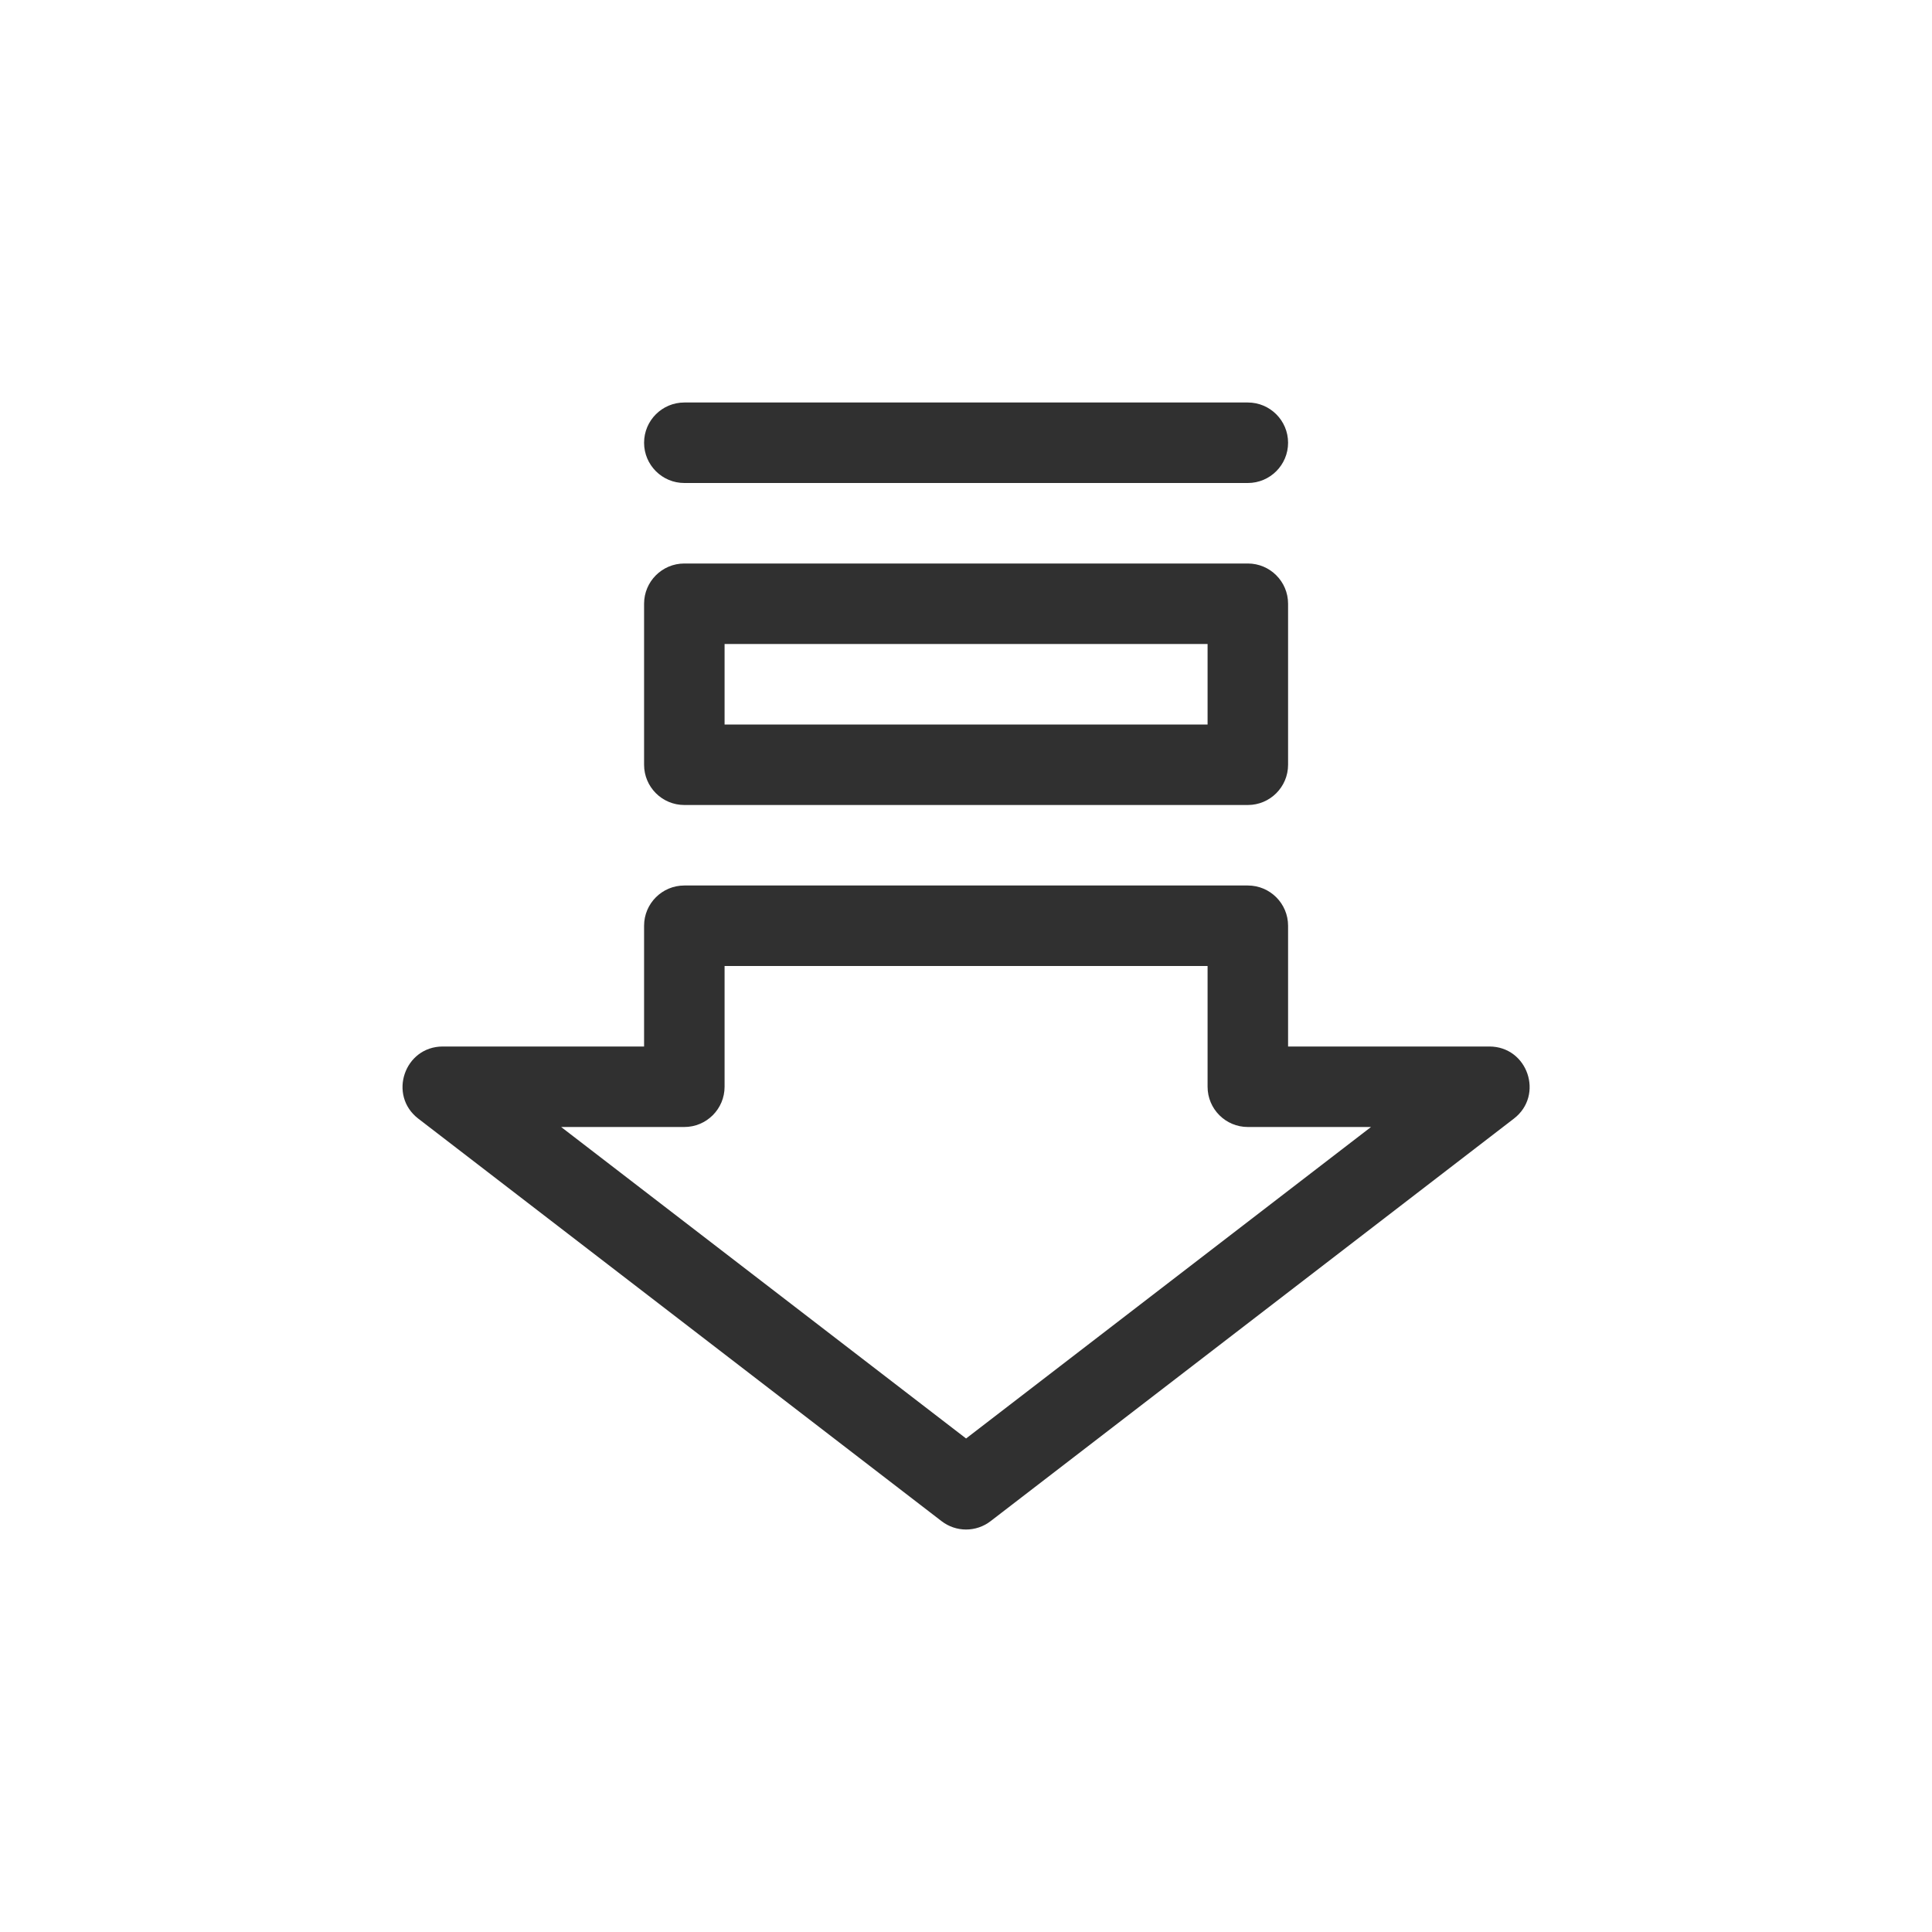
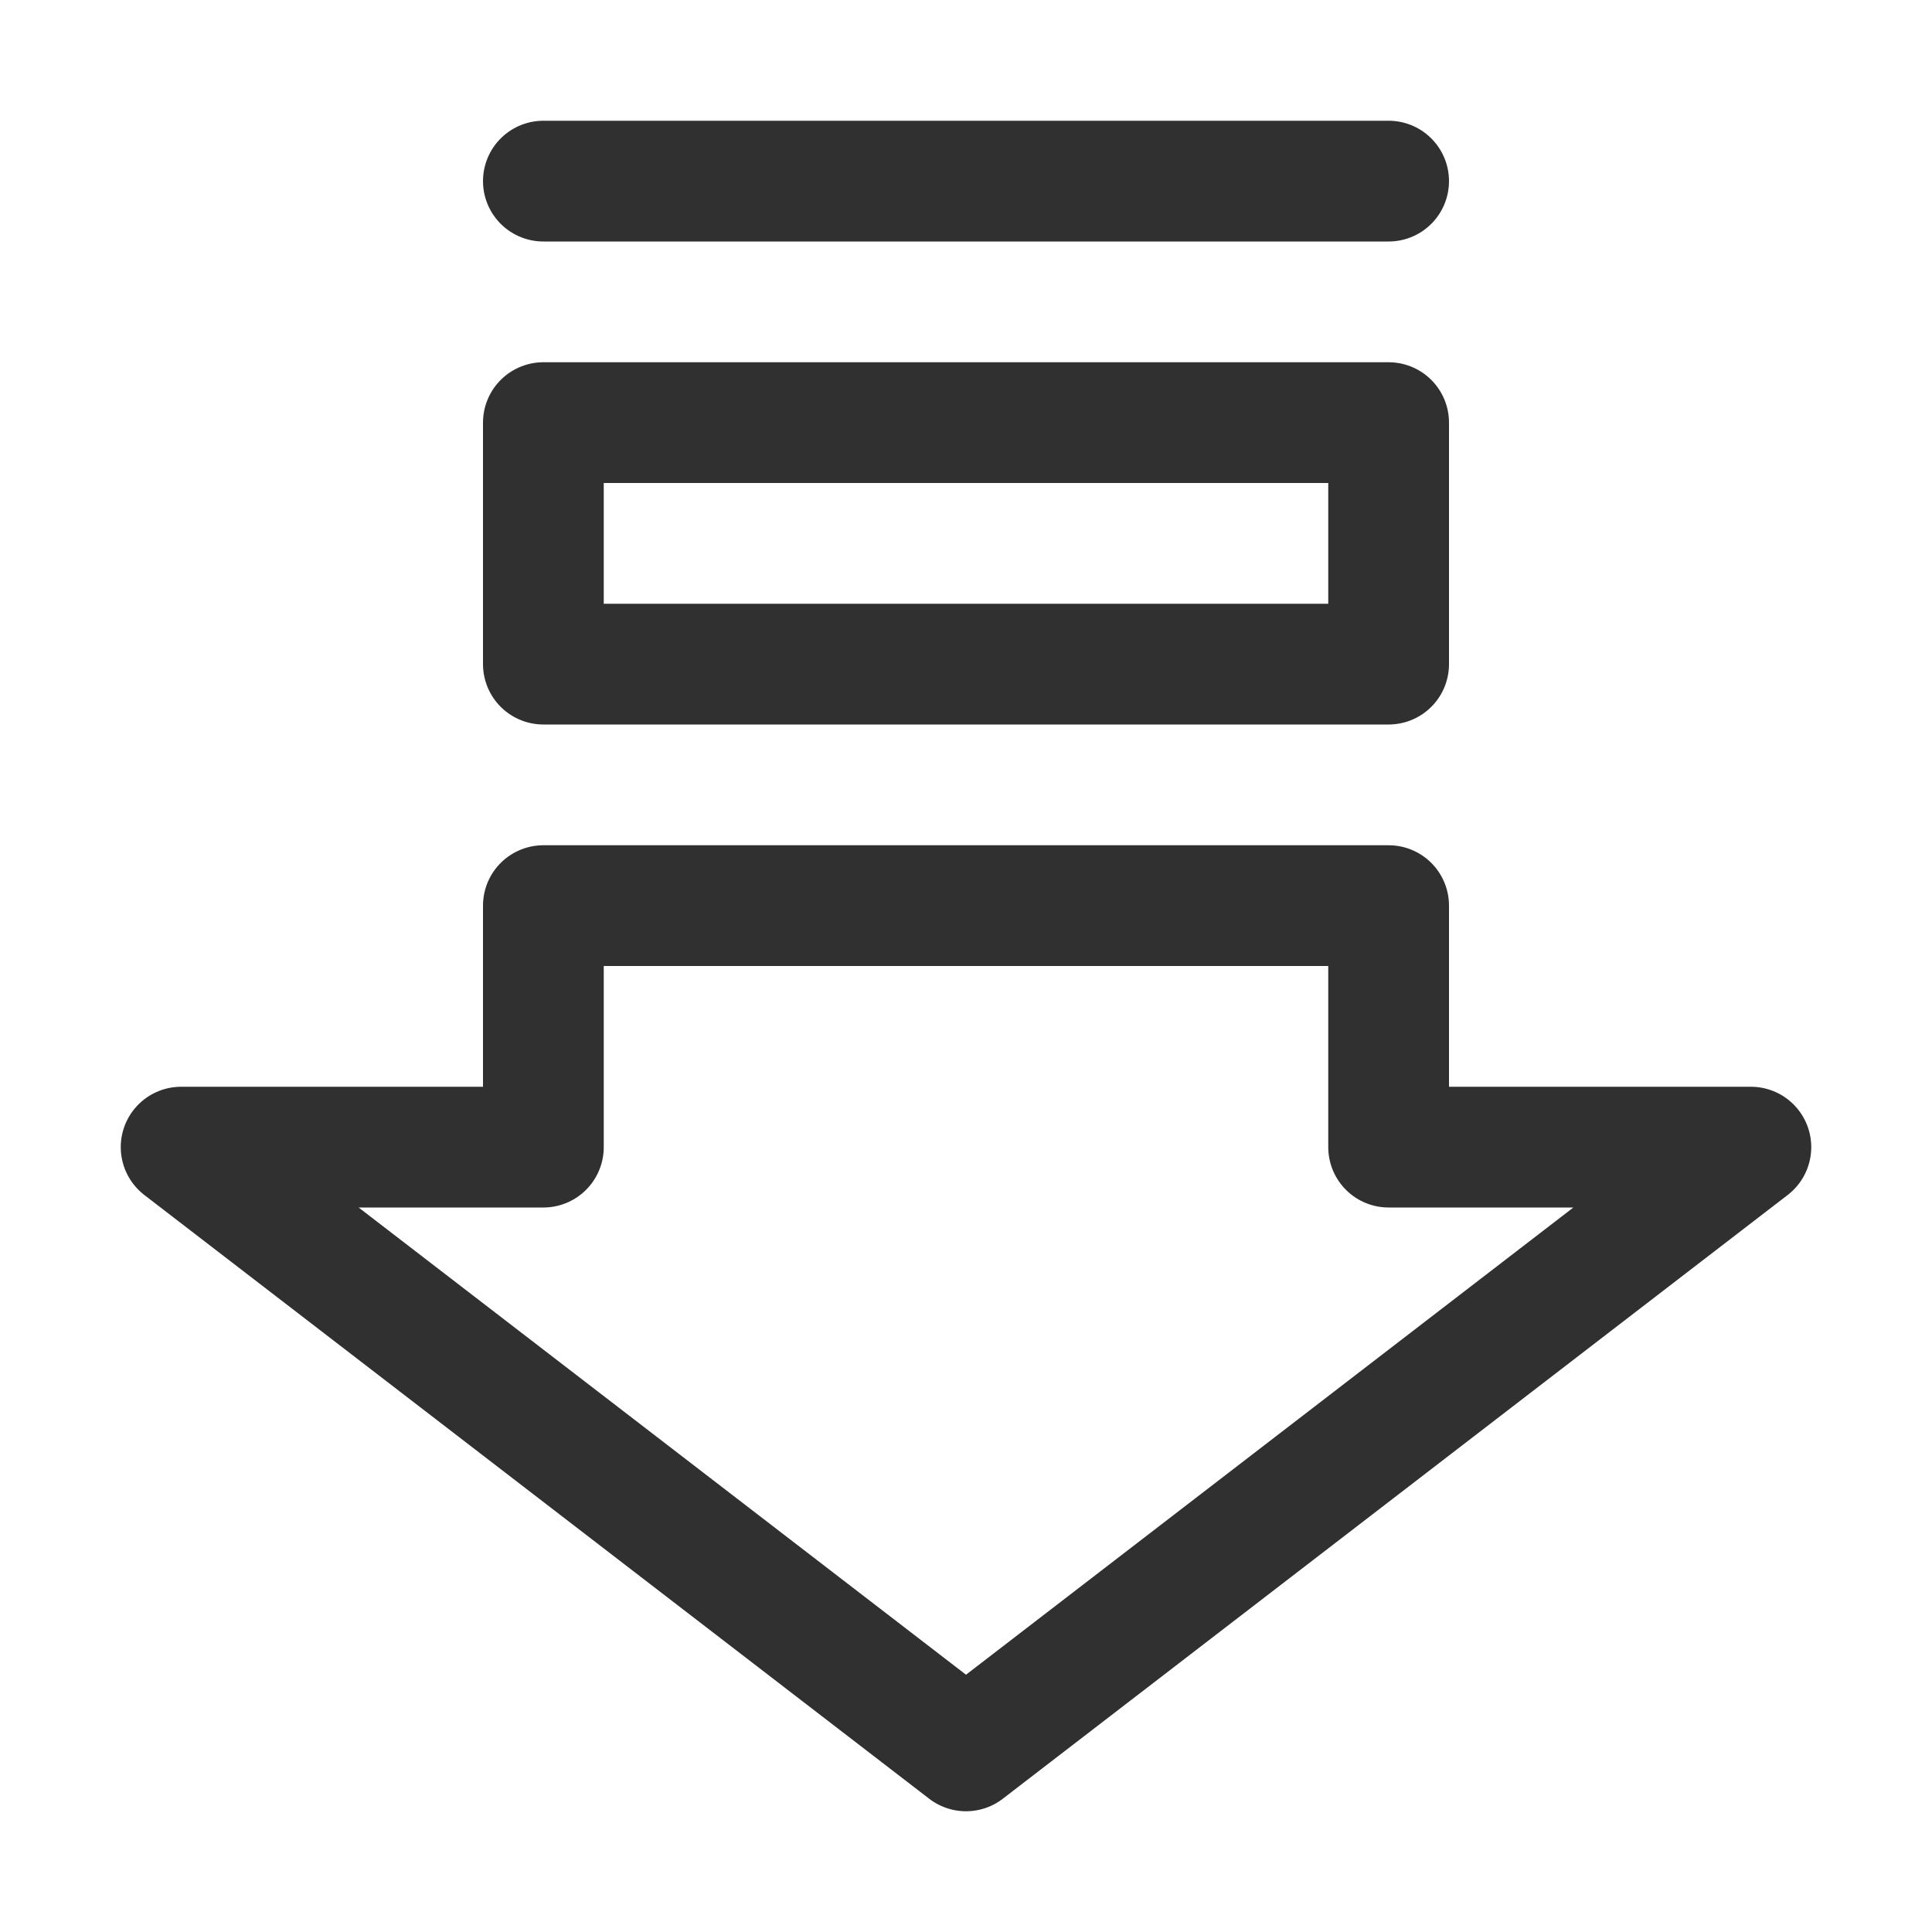
- <svg xmlns="http://www.w3.org/2000/svg" width="24px" height="24px" viewBox="0 0 24 24" version="1.1">
+ <svg xmlns="http://www.w3.org/2000/svg" width="16px" height="16px" viewBox="0 0 16 16" version="1.1">
  <defs />
-   <g id="downloads" stroke="none" stroke-width="1" fill="none" fill-rule="evenodd">
-     <path d="M15.501,6 L8.501,6 C8.225,6 8.001,5.776 8.001,5.5 C8.001,5.224 8.225,5 8.501,5 L15.501,5 C15.777,5 16.001,5.224 16.001,5.5 C16.001,5.776 15.777,6 15.501,6 Z M8.001,7.5 C8.001,7.224 8.225,7 8.501,7 L15.501,7 C15.777,7 16.001,7.224 16.001,7.5 L16.001,9.5 C16.001,9.776 15.777,10 15.501,10 L8.501,10 C8.225,10 8.001,9.776 8.001,9.5 L8.001,7.5 Z M15.501,8 L8.501,8 L9.001,7.5 L9.001,9.5 L8.501,9 L15.501,9 L15.001,9.5 L15.001,7.5 L15.501,8 Z M8.001,13.5 L8.001,11.5 C8.001,11.224 8.225,11 8.501,11 L15.501,11 C15.777,11 16.001,11.224 16.001,11.5 L16.001,13.5 L15.501,13 L18.501,13 C18.978,13 19.184,13.605 18.806,13.896 L12.306,18.896 C12.126,19.035 11.876,19.035 11.696,18.896 L5.196,13.896 C4.818,13.605 5.024,13 5.501,13 L8.501,13 L8.001,13.5 Z M8.501,12 L9.001,11.5 L9.001,13.5 C9.001,13.776 8.777,14 8.501,14 L5.501,14 L5.806,13.104 L12.306,18.104 L11.696,18.104 L18.196,13.104 L18.501,14 L15.501,14 C15.225,14 15.001,13.776 15.001,13.5 L15.001,11.5 L15.501,12 L8.501,12 Z" id="Combined-Shape" fill="#303030" fill-rule="nonzero" />
+   <g id="downloads" stroke="none" stroke-width="1" fill="none" fill-rule="evenodd" stroke-linecap="round" stroke-linejoin="round">
+     <g id="下载" transform="translate(1, 0)" stroke="#303030">
+       <path d="M3.5,1.5 L10.5,1.5" id="Line" />
+       <rect id="Rectangle-29" x="3.5" y="3.5" width="7" height="2" />
+       <polygon id="Path-23" points="3.5 7.5 3.5 9.5 0.5 9.5 7 14.5 13.5 9.5 10.5 9.5 10.5 7.5" />
+     </g>
  </g>
</svg>
